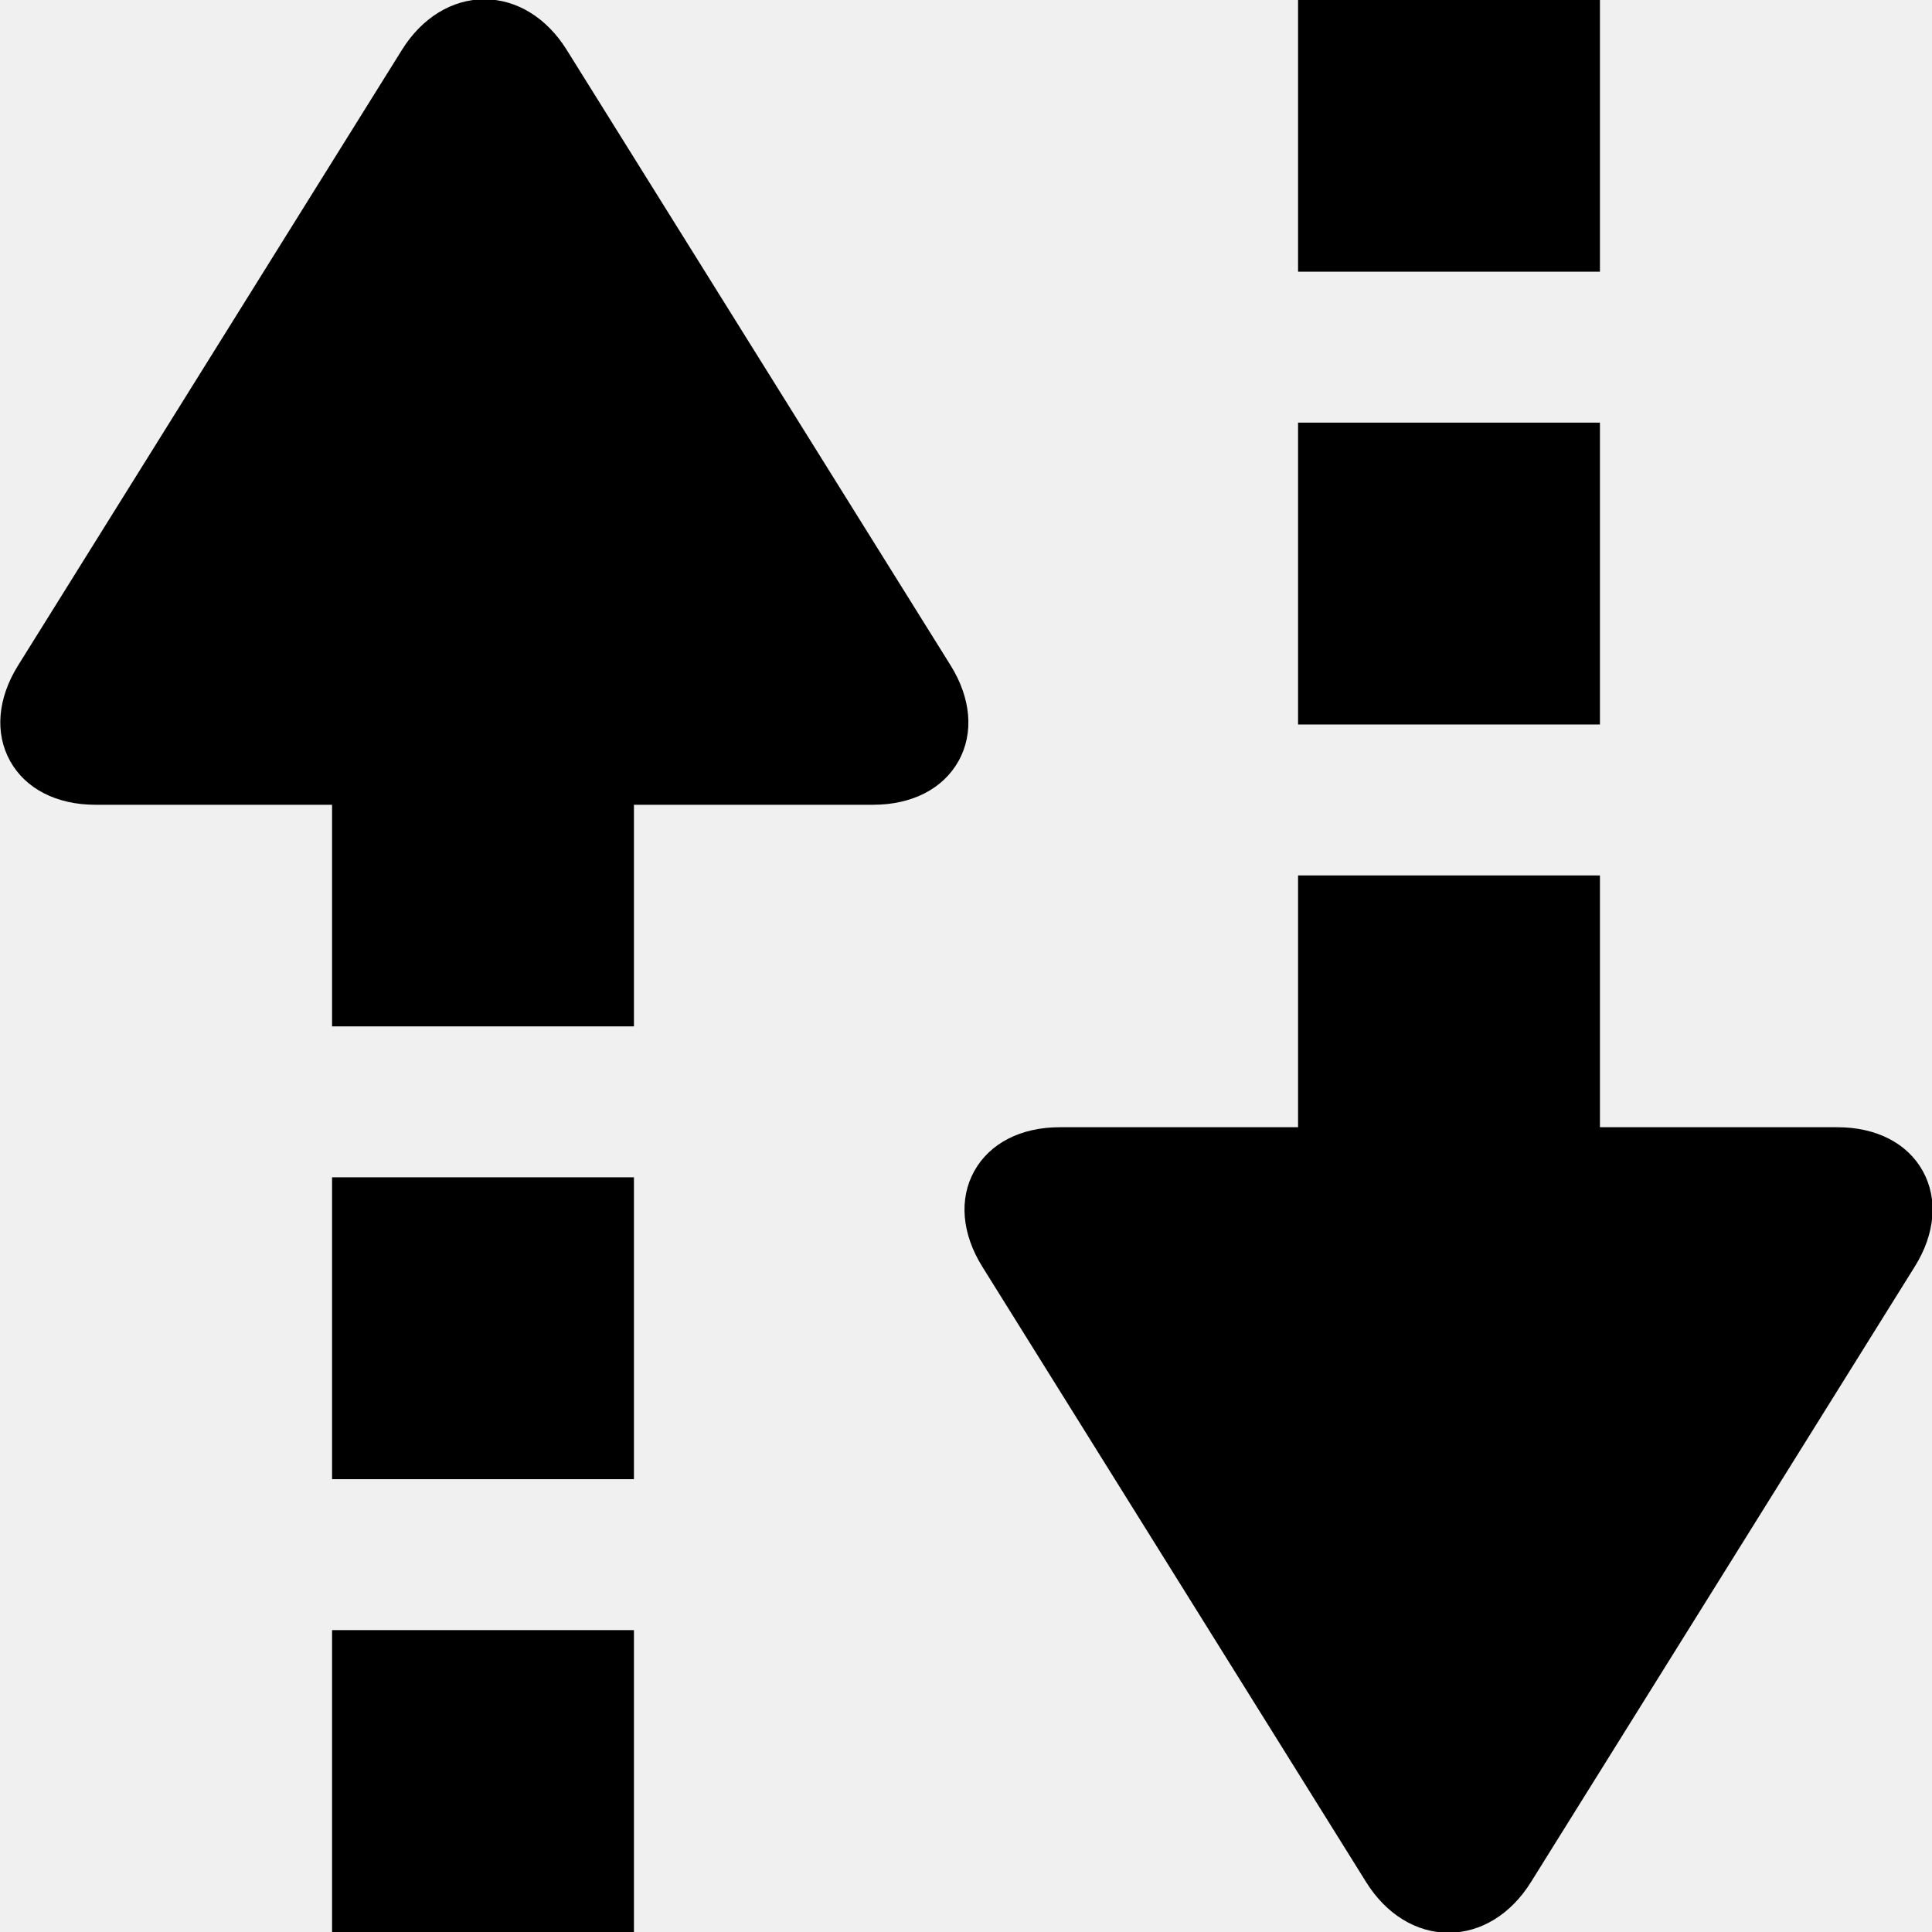
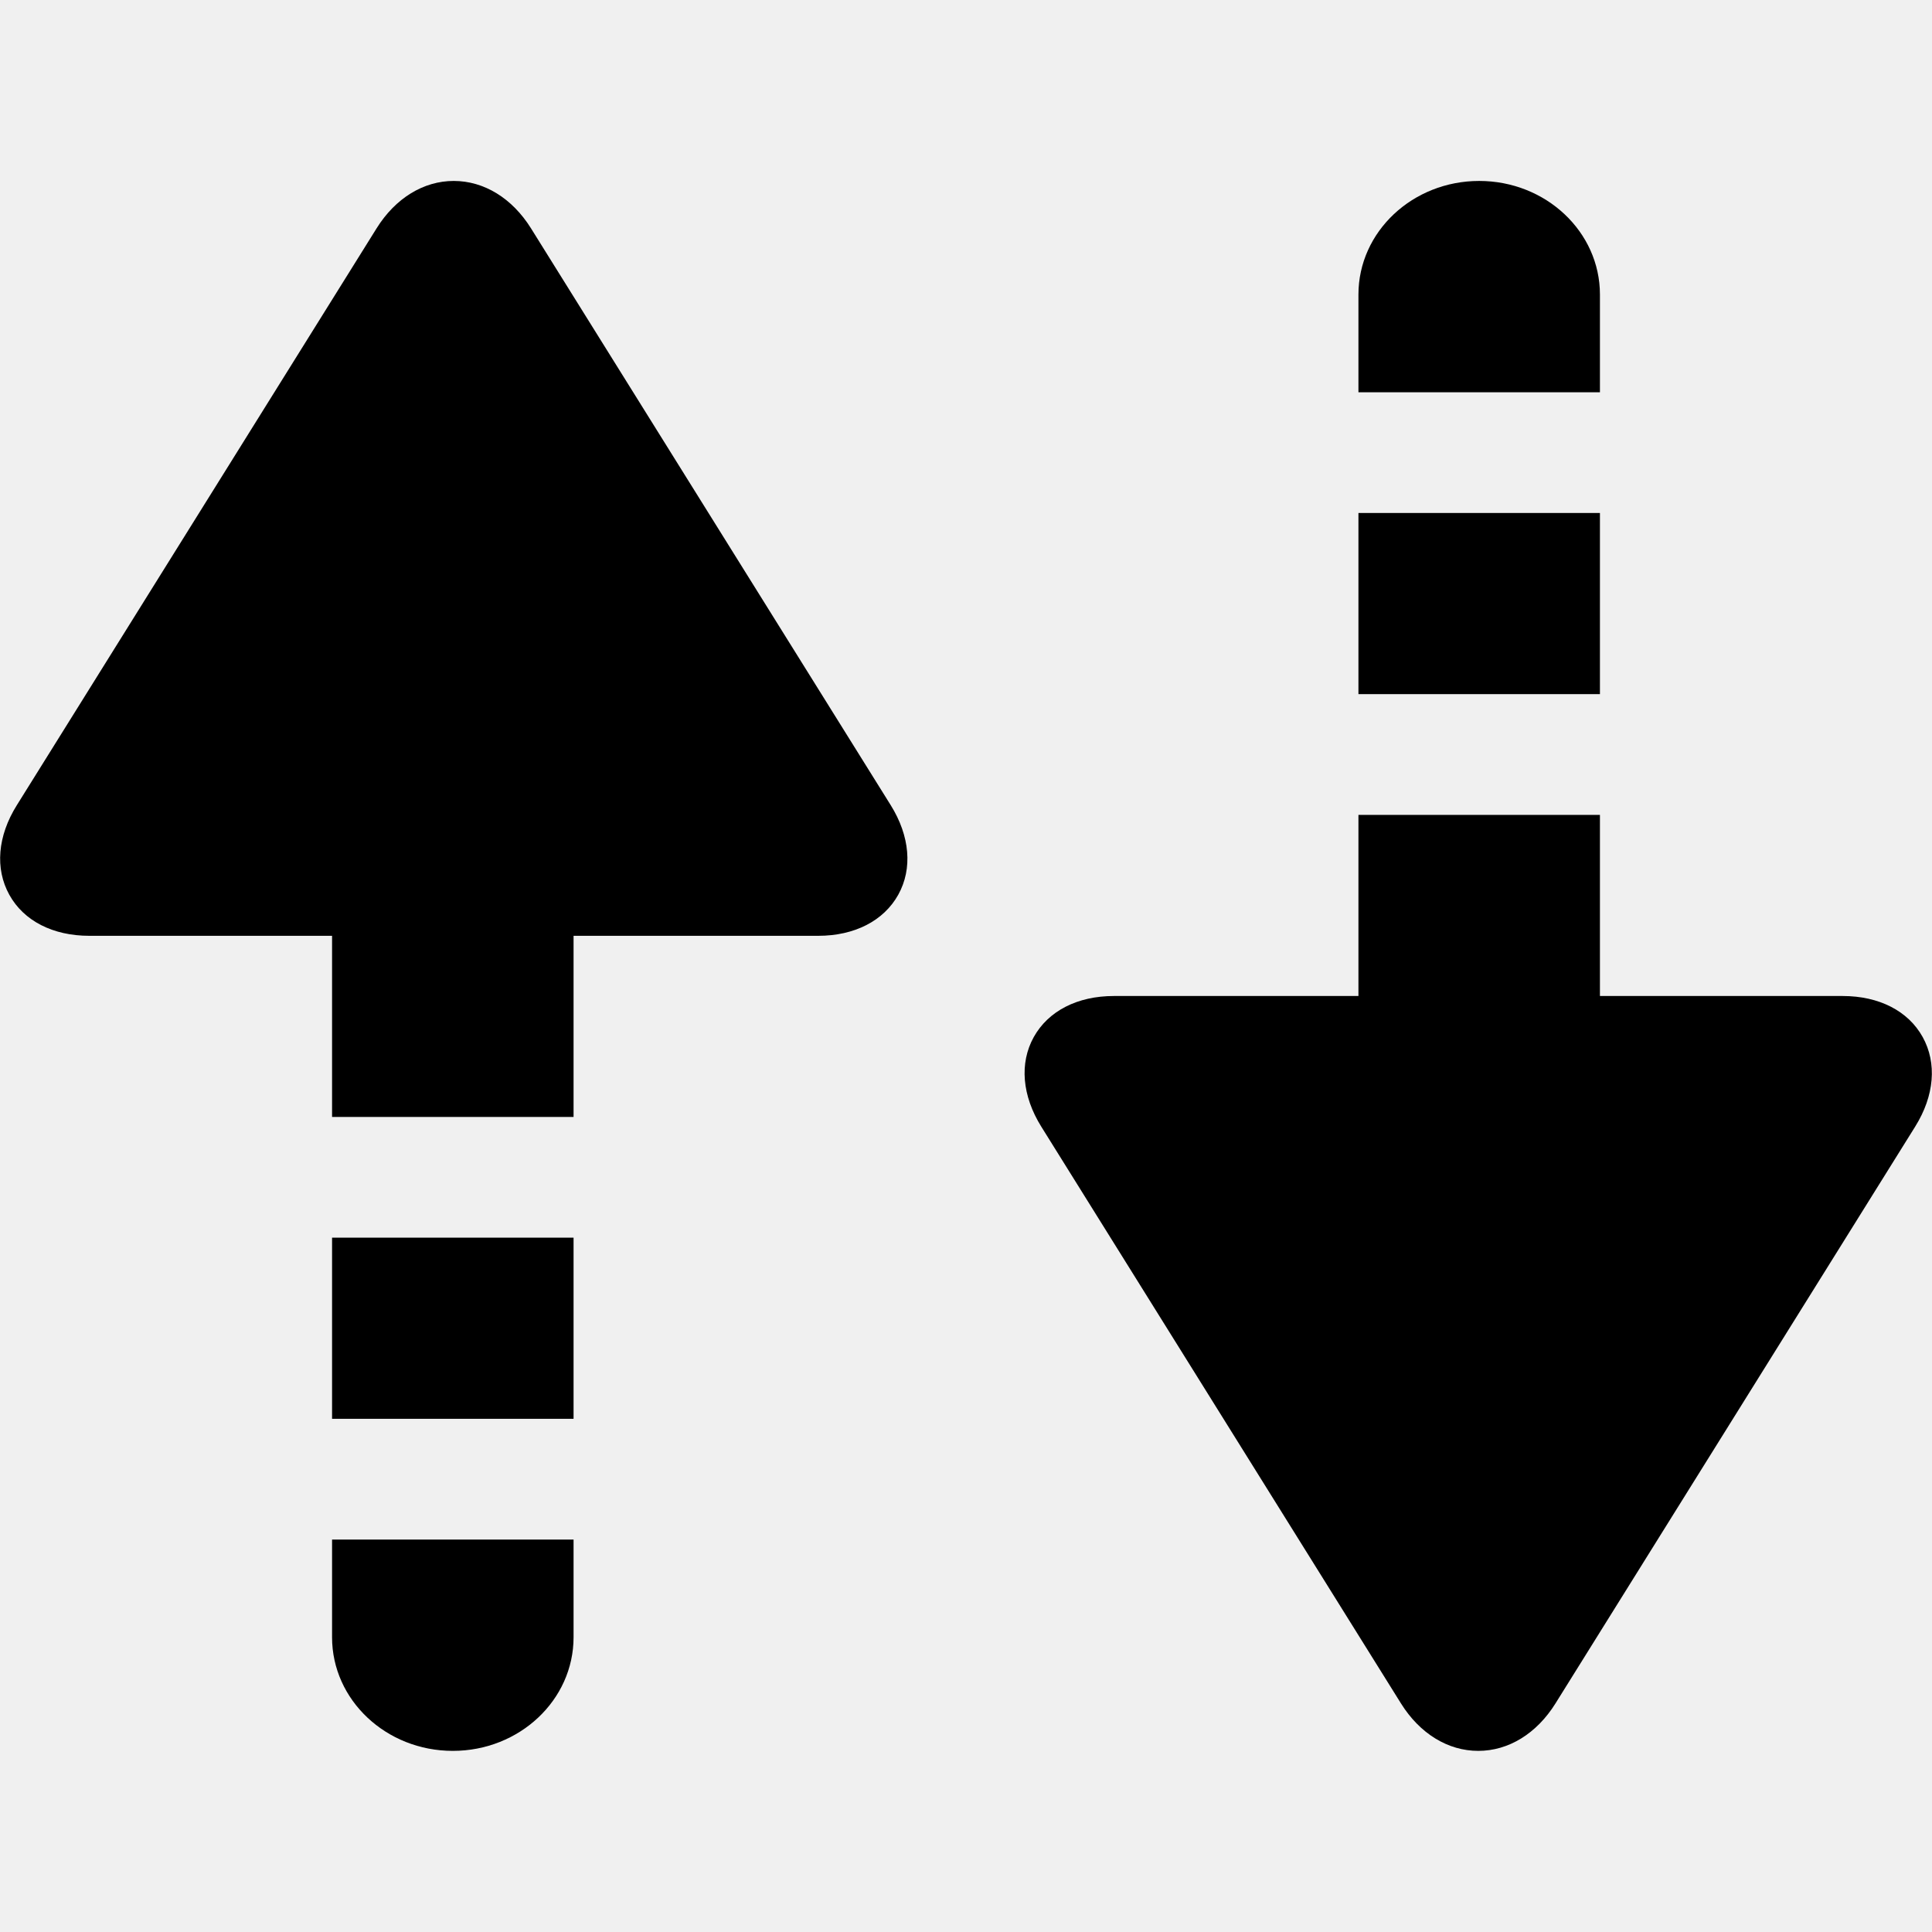
<svg xmlns="http://www.w3.org/2000/svg" version="1.1" id="Layer_1" x="0px" y="0px" width="64px" height="64px" viewBox="0 0 64 64" style="enable-background:new 0 0 64 64;" xml:space="preserve">
  <defs id="defs19">
	
	
	

		
		
	</defs>
  <rect y="0" x="0" height="64" width="64" style="opacity:0;fill:#ffffff" id="icon-m-transfer_1_" />
-   <path style="opacity:1;fill:#000000;stroke-width:1.431" d="M 28.924,26.659 H 3.162 c -1.285,0 -2.317,-0.528 -2.828,-1.451 -0.511,-0.922 -0.415,-2.075 0.266,-3.166 L 13.315,1.652 c 0.664,-1.065 1.659,-1.676 2.729,-1.676 1.071,0 2.065,0.611 2.729,1.676 L 31.489,22.04 c 0.68,1.091 0.777,2.246 0.266,3.166 -0.514,0.925 -1.546,1.453 -2.831,1.453 z" id="path9" />
-   <path id="path837" d="m 35.104,37.341 h 25.763 c 1.285,0 2.317,0.528 2.828,1.451 0.511,0.922 0.415,2.075 -0.266,3.166 L 50.714,62.348 c -0.664,1.065 -1.659,1.676 -2.729,1.676 -1.071,0 -2.065,-0.611 -2.729,-1.676 L 32.54,41.96 c -0.68,-1.091 -0.777,-2.246 -0.266,-3.166 0.514,-0.925 1.546,-1.453 2.831,-1.453 z" style="opacity:1;fill:#000000;stroke-width:1.431" />
-   <rect style="opacity:1;fill:#000000;fill-opacity:1;stroke:none;stroke-width:0;stroke-linecap:butt;stroke-linejoin:miter;stroke-miterlimit:4;stroke-dasharray:none;stroke-opacity:1;paint-order:stroke markers fill" id="rect837" width="10" height="12" x="43" y="29" />
-   <rect y="22" x="11" height="12" width="10" id="rect841" style="opacity:1;fill:#000000;fill-opacity:1;stroke:none;stroke-width:0;stroke-linecap:butt;stroke-linejoin:miter;stroke-miterlimit:4;stroke-dasharray:none;stroke-opacity:1;paint-order:stroke markers fill" />
-   <rect y="14" x="43" height="10" width="10" id="rect862" style="opacity:1;fill:#000000;fill-opacity:1;stroke:none;stroke-width:0;stroke-linecap:butt;stroke-linejoin:miter;stroke-miterlimit:4;stroke-dasharray:none;stroke-opacity:1;paint-order:stroke markers fill" />
-   <rect style="opacity:1;fill:#000000;fill-opacity:1;stroke:none;stroke-width:0;stroke-linecap:butt;stroke-linejoin:miter;stroke-miterlimit:4;stroke-dasharray:none;stroke-opacity:1;paint-order:stroke markers fill" id="rect864" width="10" height="9" x="43" y="0" />
-   <rect style="opacity:1;fill:#000000;fill-opacity:1;stroke:none;stroke-width:0;stroke-linecap:butt;stroke-linejoin:miter;stroke-miterlimit:4;stroke-dasharray:none;stroke-opacity:1;paint-order:stroke markers fill" id="rect866" width="10" height="10" x="11" y="39" />
-   <rect y="54" x="11" height="10" width="10" id="rect868" style="opacity:1;fill:#000000;fill-opacity:1;stroke:none;stroke-width:0;stroke-linecap:butt;stroke-linejoin:miter;stroke-miterlimit:4;stroke-dasharray:none;stroke-opacity:1;paint-order:stroke markers fill" />
+   <path style="opacity:1;fill:#000000;stroke-width:1.341" d="M 15.031 5.994 C 14.028 5.994 13.097 6.566 12.475 7.564 L 0.557 26.674 C -0.082 27.696 -0.17 28.777 0.309 29.641 C 0.787 30.506 1.754 31 2.959 31 L 11 31 L 11 37 L 19 37 L 19 31 L 27.102 31 C 28.306 31 29.274 30.505 29.756 29.639 C 30.235 28.776 30.143 27.694 29.506 26.672 L 17.59 7.564 C 16.967 6.566 16.035 5.994 15.031 5.994 z M 11 41 L 11 47 L 19 47 L 19 41 L 11 41 z M 11 51 L 11 54.236 C 11 56.316 12.792 58 15 58 C 17.208 58 19 56.316 19 54.236 L 19 51 L 11 51 z " id="path9" />
+   <path id="path819" d="m 48.969,58 c 1.003,0 1.934,-0.572 2.557,-1.57 L 63.443,37.32 c 0.638,-1.022 0.727,-2.103 0.248,-2.967 -0.479,-0.865 -1.446,-1.359 -2.65,-1.359 H 53 v -6 h -8 v 6 h -8.102 c -1.205,0 -2.173,0.495 -2.654,1.361 -0.479,0.862 -0.387,1.945 0.25,2.967 L 46.41,56.43 C 47.033,57.428 47.965,58 48.969,58 Z M 53,22.994 v -6 h -8 v 6 z m 0,-10 V 9.758 c 0,-2.08 -1.792,-3.764 -4,-3.764 -2.208,0 -4,1.684 -4,3.764 v 3.236 z" style="opacity:1;fill:#000000;stroke-width:1.341" />
</svg>
